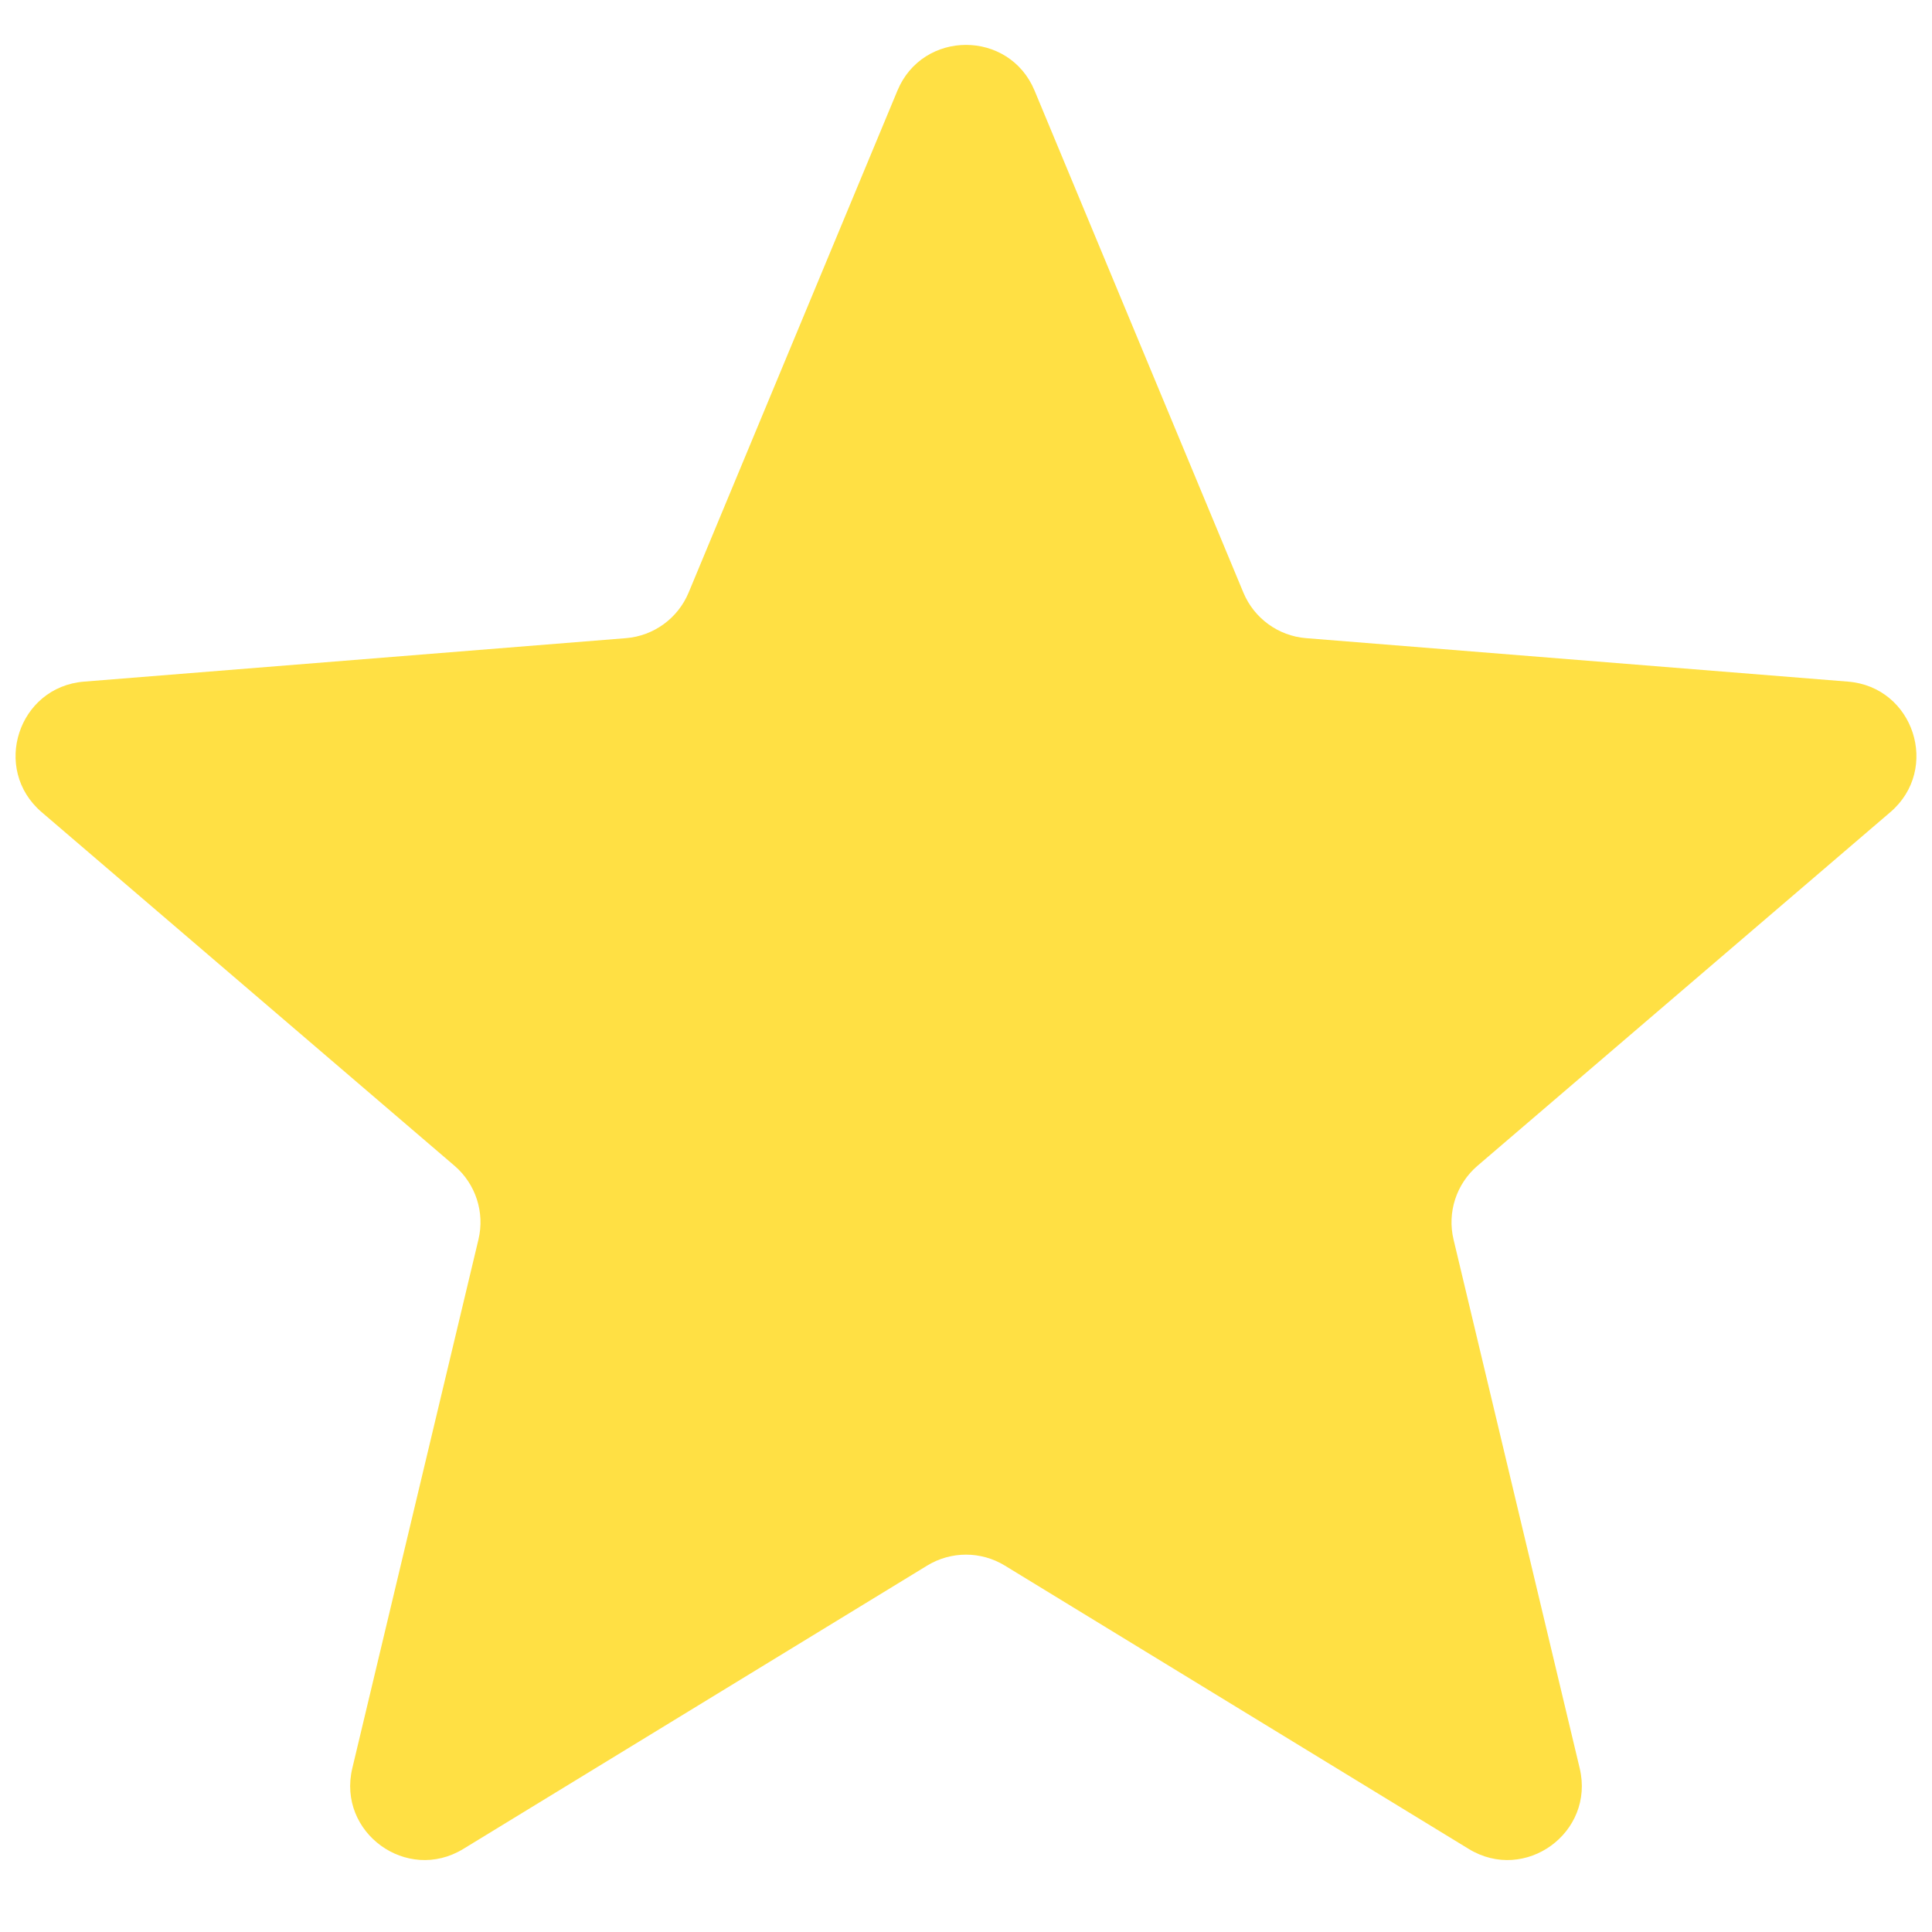
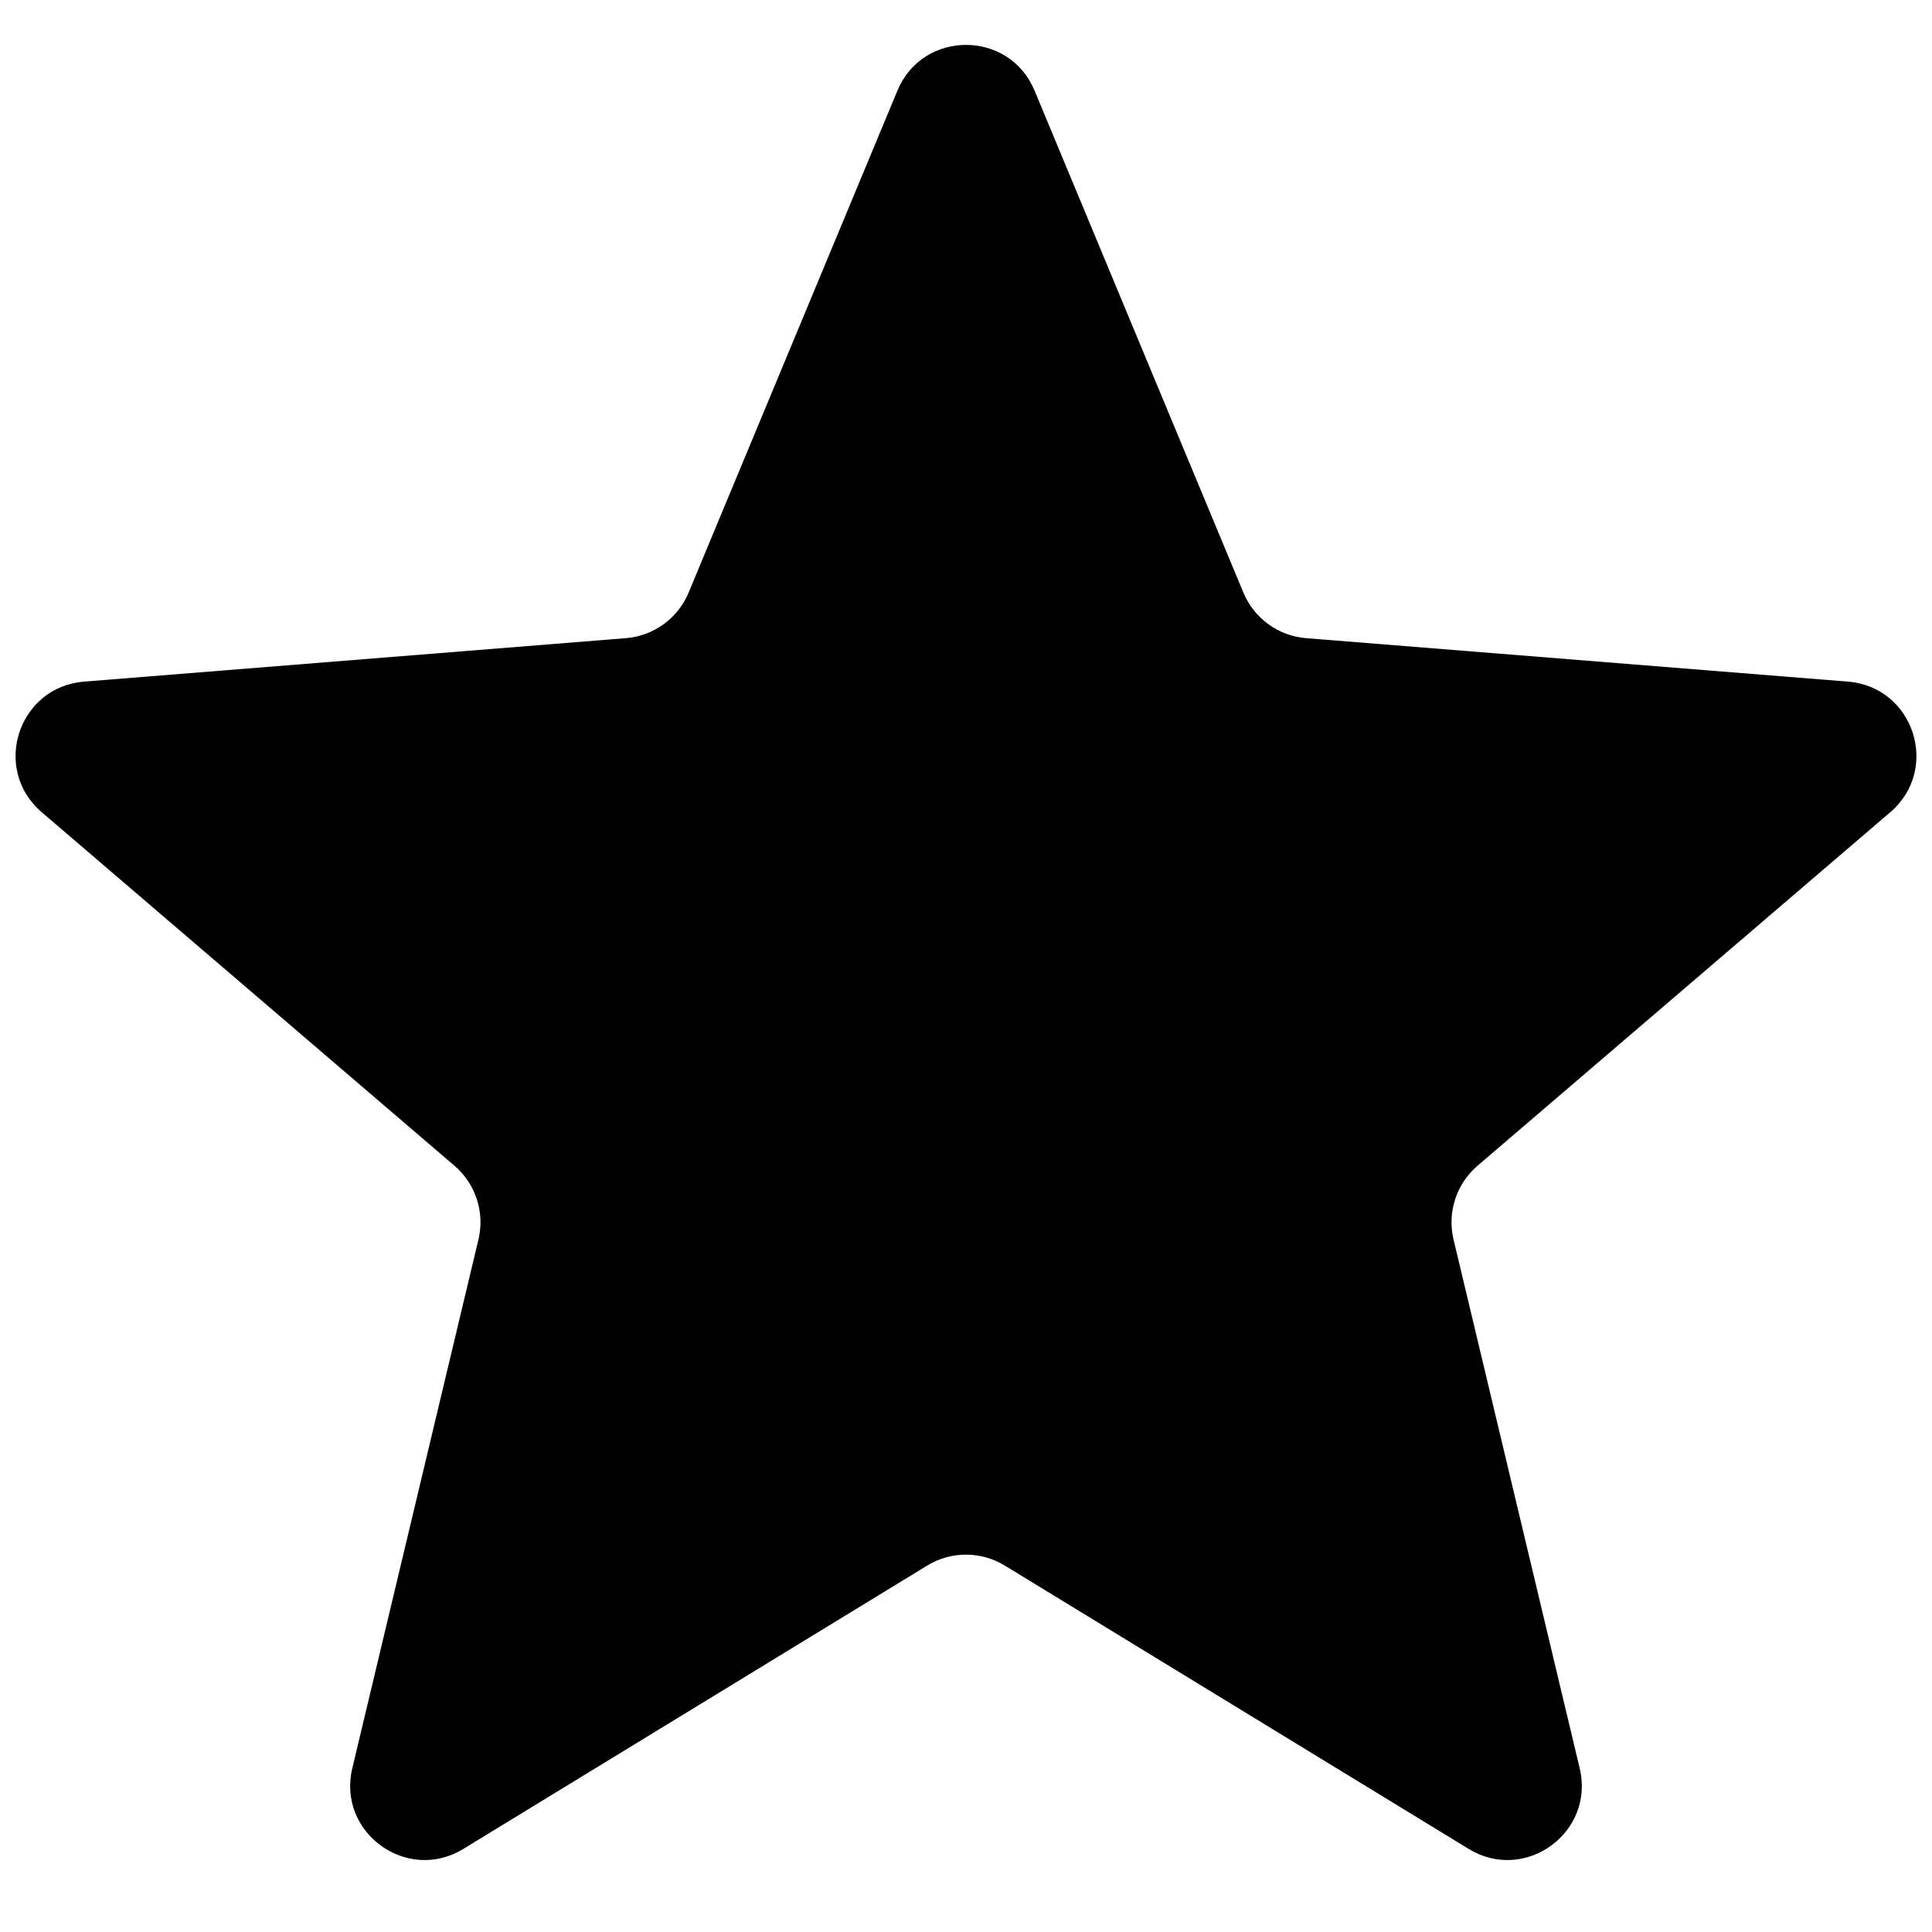
<svg xmlns="http://www.w3.org/2000/svg" width="26" height="26" viewBox="0 0 26 26" fill="none">
-   <path d="M12.077 1.22C12.418 0.399 13.582 0.399 13.923 1.22L16.733 7.975C16.877 8.321 17.203 8.558 17.576 8.588L24.869 9.173C25.756 9.244 26.115 10.35 25.44 10.929L19.884 15.688C19.599 15.932 19.474 16.315 19.561 16.68L21.259 23.797C21.465 24.662 20.524 25.346 19.765 24.882L13.521 21.068C13.201 20.873 12.799 20.873 12.479 21.068L6.235 24.882C5.476 25.346 4.535 24.662 4.741 23.797L6.439 16.68C6.526 16.315 6.401 15.932 6.116 15.688L0.56 10.929C-0.115 10.35 0.244 9.244 1.131 9.173L8.424 8.588C8.797 8.558 9.123 8.321 9.267 7.975L12.077 1.22Z" fill="#FFE044" />
+   <path d="M12.077 1.22C12.418 0.399 13.582 0.399 13.923 1.22L16.733 7.975C16.877 8.321 17.203 8.558 17.576 8.588L24.869 9.173C25.756 9.244 26.115 10.35 25.44 10.929L19.884 15.688C19.599 15.932 19.474 16.315 19.561 16.68L21.259 23.797C21.465 24.662 20.524 25.346 19.765 24.882L13.521 21.068C13.201 20.873 12.799 20.873 12.479 21.068L6.235 24.882C5.476 25.346 4.535 24.662 4.741 23.797L6.439 16.68C6.526 16.315 6.401 15.932 6.116 15.688L0.56 10.929C-0.115 10.35 0.244 9.244 1.131 9.173L8.424 8.588C8.797 8.558 9.123 8.321 9.267 7.975L12.077 1.22Z" fill="currentColor" />
</svg>
